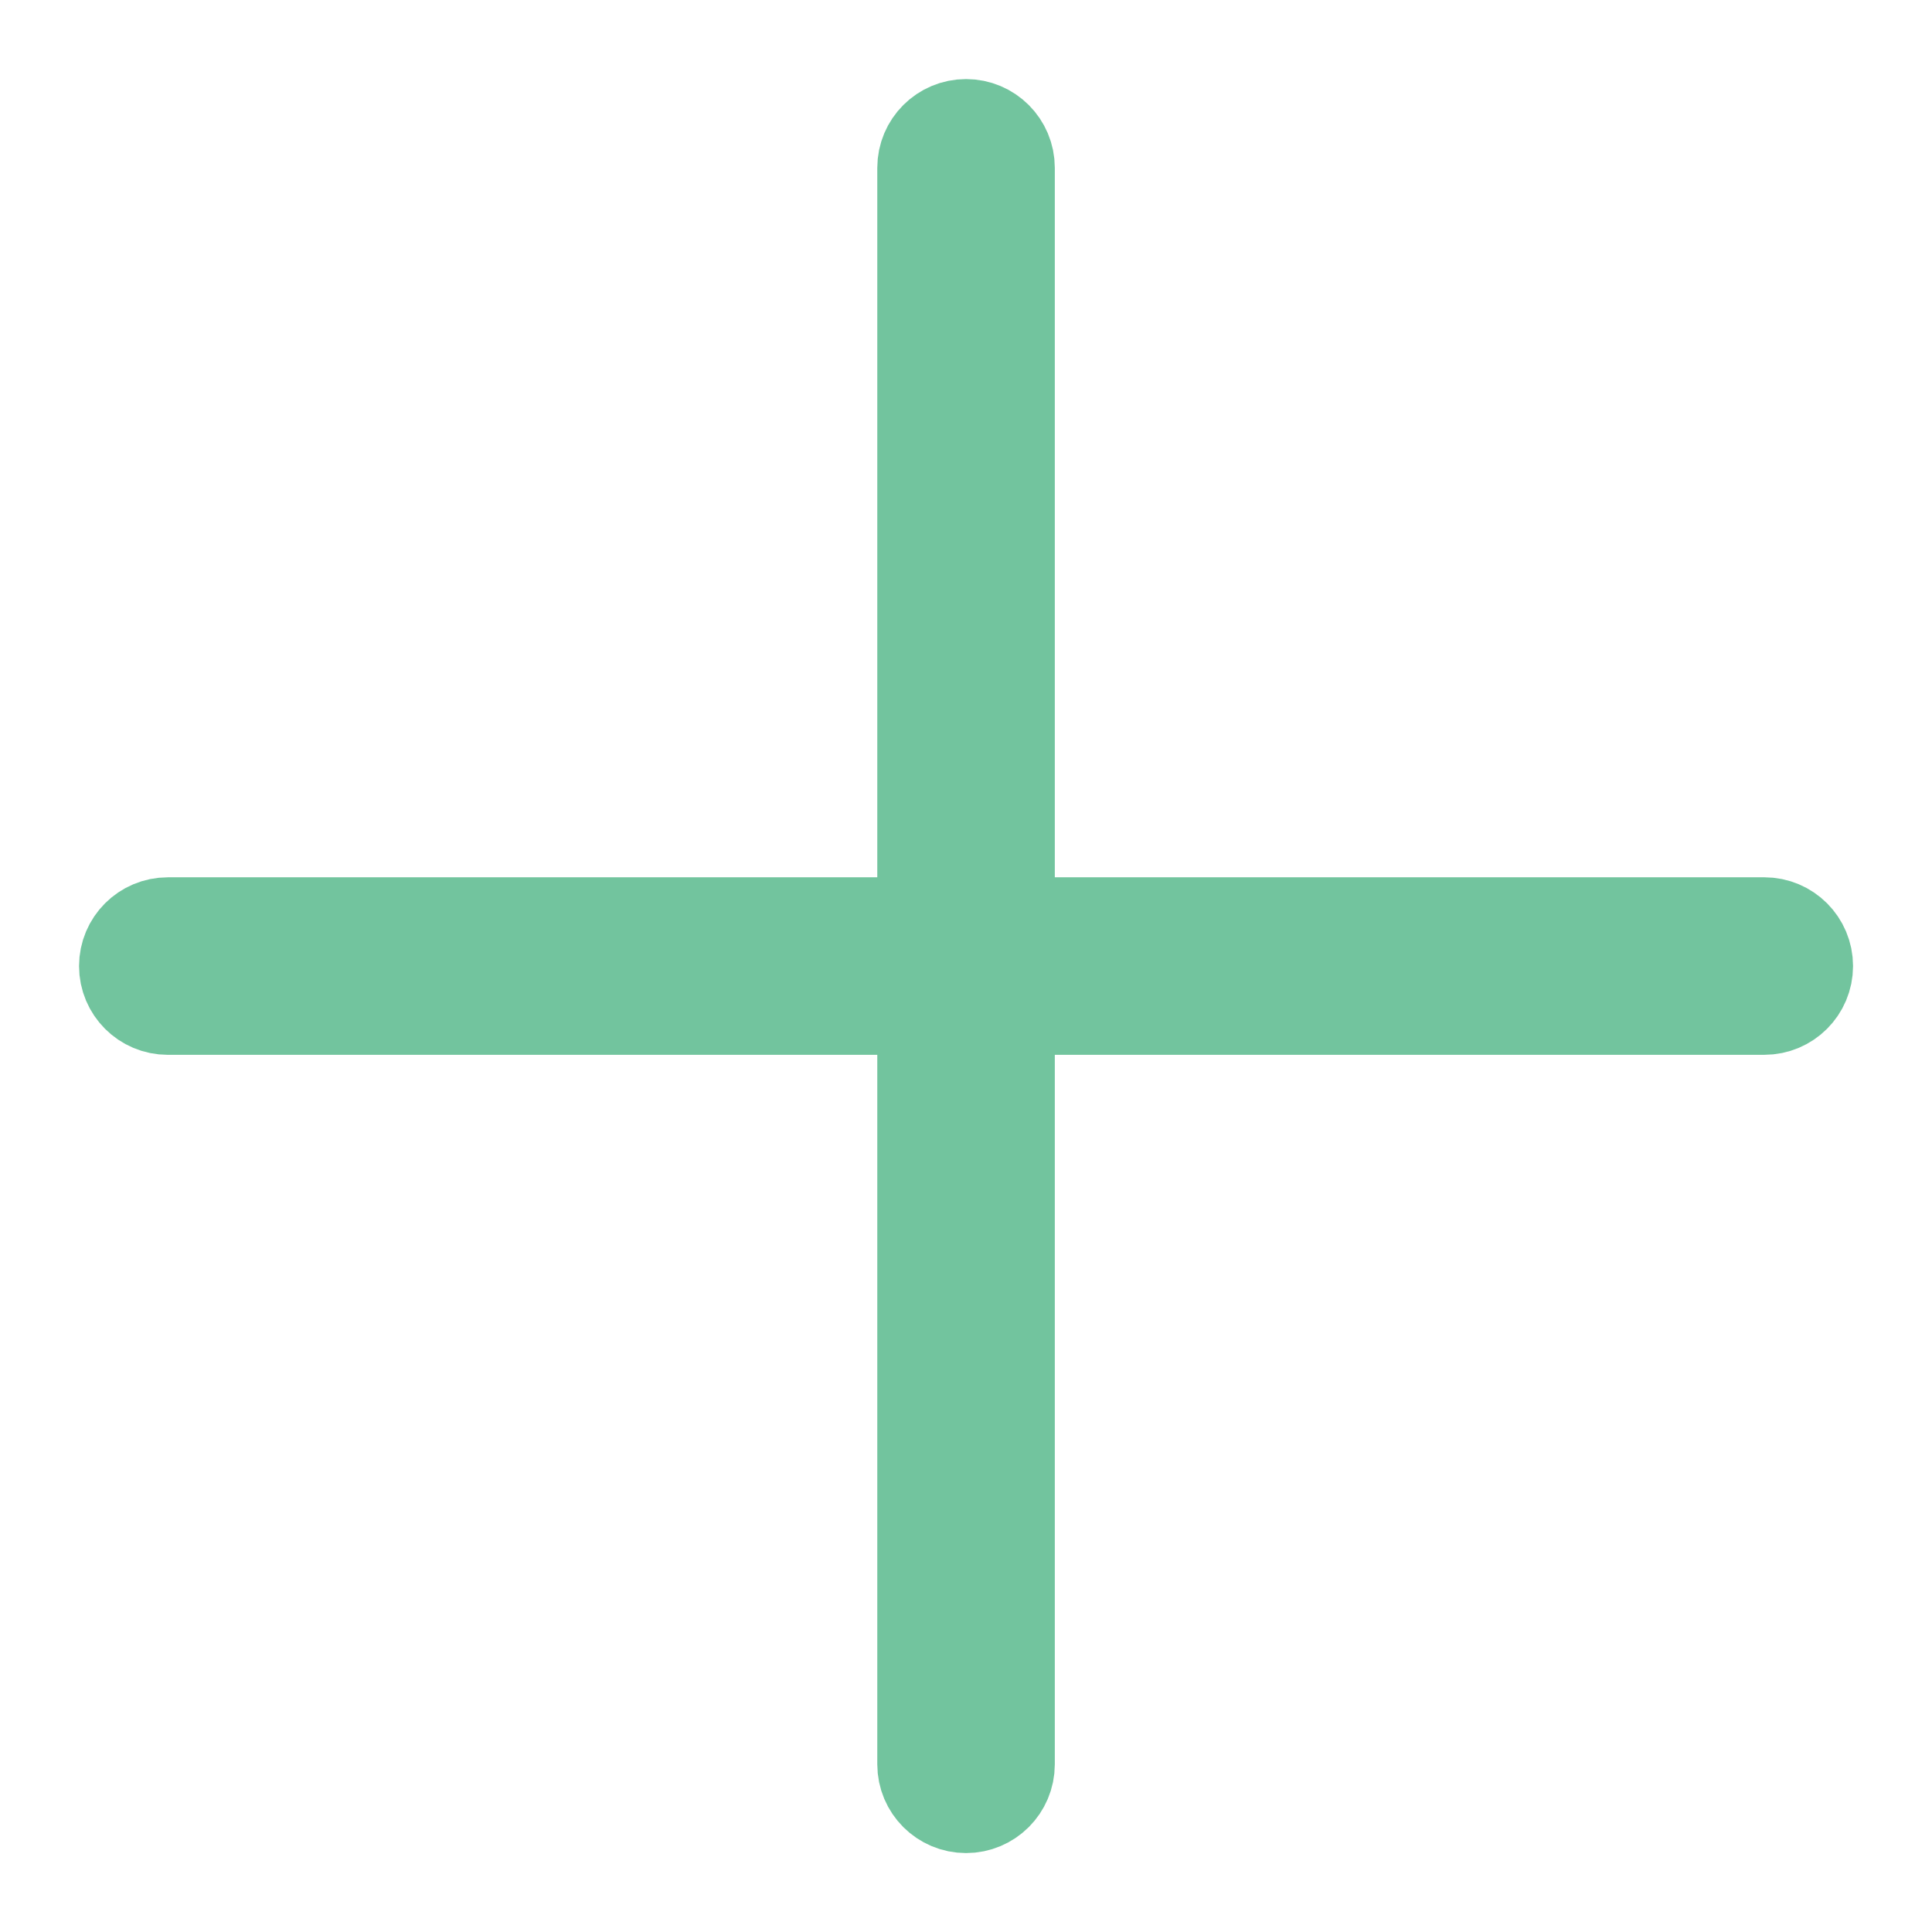
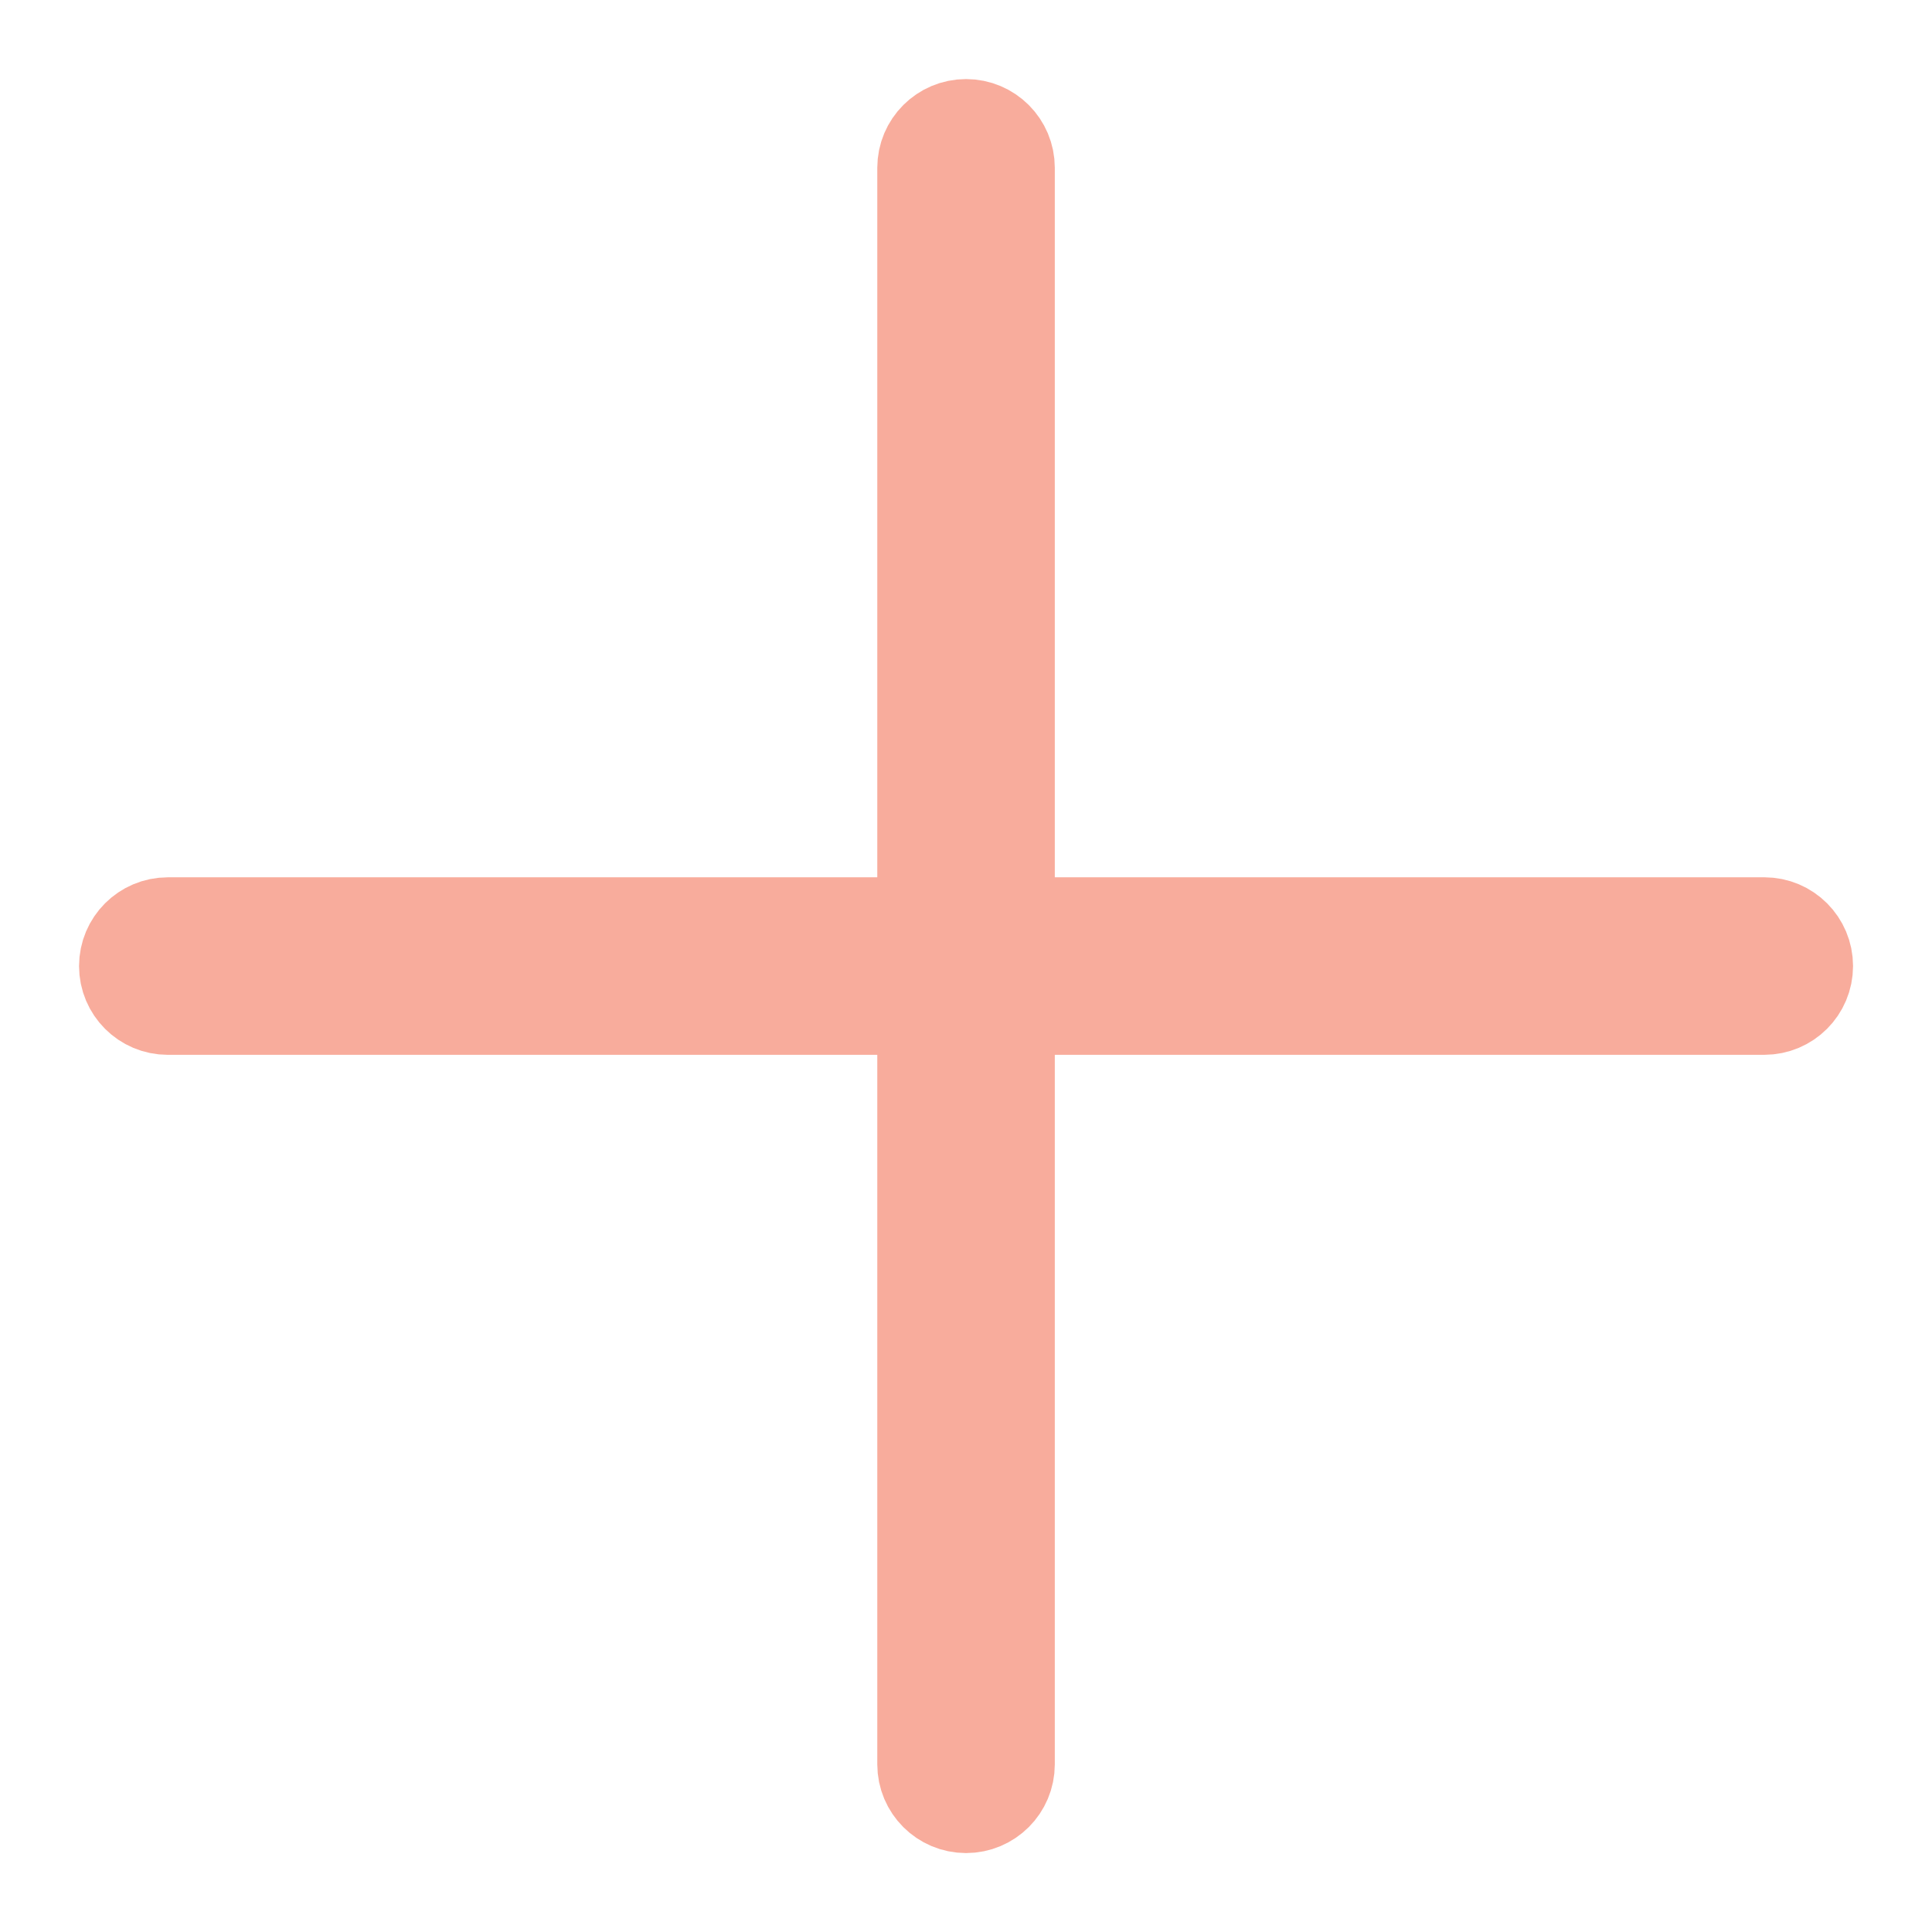
- <svg xmlns="http://www.w3.org/2000/svg" width="800px" height="800px" viewBox="-5.77 -5.77 83.70 83.70" fill="#72C49E" stroke="#72C49E" stroke-width="4.691">
+ <svg xmlns="http://www.w3.org/2000/svg" width="800px" height="800px" viewBox="-5.77 -5.77 83.70 83.70" fill="#f8ac9c" stroke="#f8ac9c" stroke-width="4.691">
  <g id="SVGRepo_bgCarrier" stroke-width="0" />
  <g id="SVGRepo_tracerCarrier" stroke-linecap="round" stroke-linejoin="round" />
  <g id="SVGRepo_iconCarrier">
-     <path id="Path_33" data-name="Path 33" d="M152.188,591.281H119.106V558.2a1.5,1.5,0,0,0-3,0v33.082H83.024a1.5,1.5,0,0,0,0,3h33.082v33.082a1.5,1.5,0,0,0,3,0V594.281h33.082a1.5,1.5,0,0,0,0-3Z" transform="translate(-81.524 -556.699)" fill="#72C49E" />
+     <path id="Path_33" data-name="Path 33" d="M152.188,591.281H119.106V558.2a1.5,1.5,0,0,0-3,0v33.082H83.024a1.5,1.5,0,0,0,0,3h33.082v33.082a1.5,1.5,0,0,0,3,0V594.281h33.082a1.5,1.5,0,0,0,0-3Z" transform="translate(-81.524 -556.699)" fill="#f8ac9c" />
  </g>
</svg>
